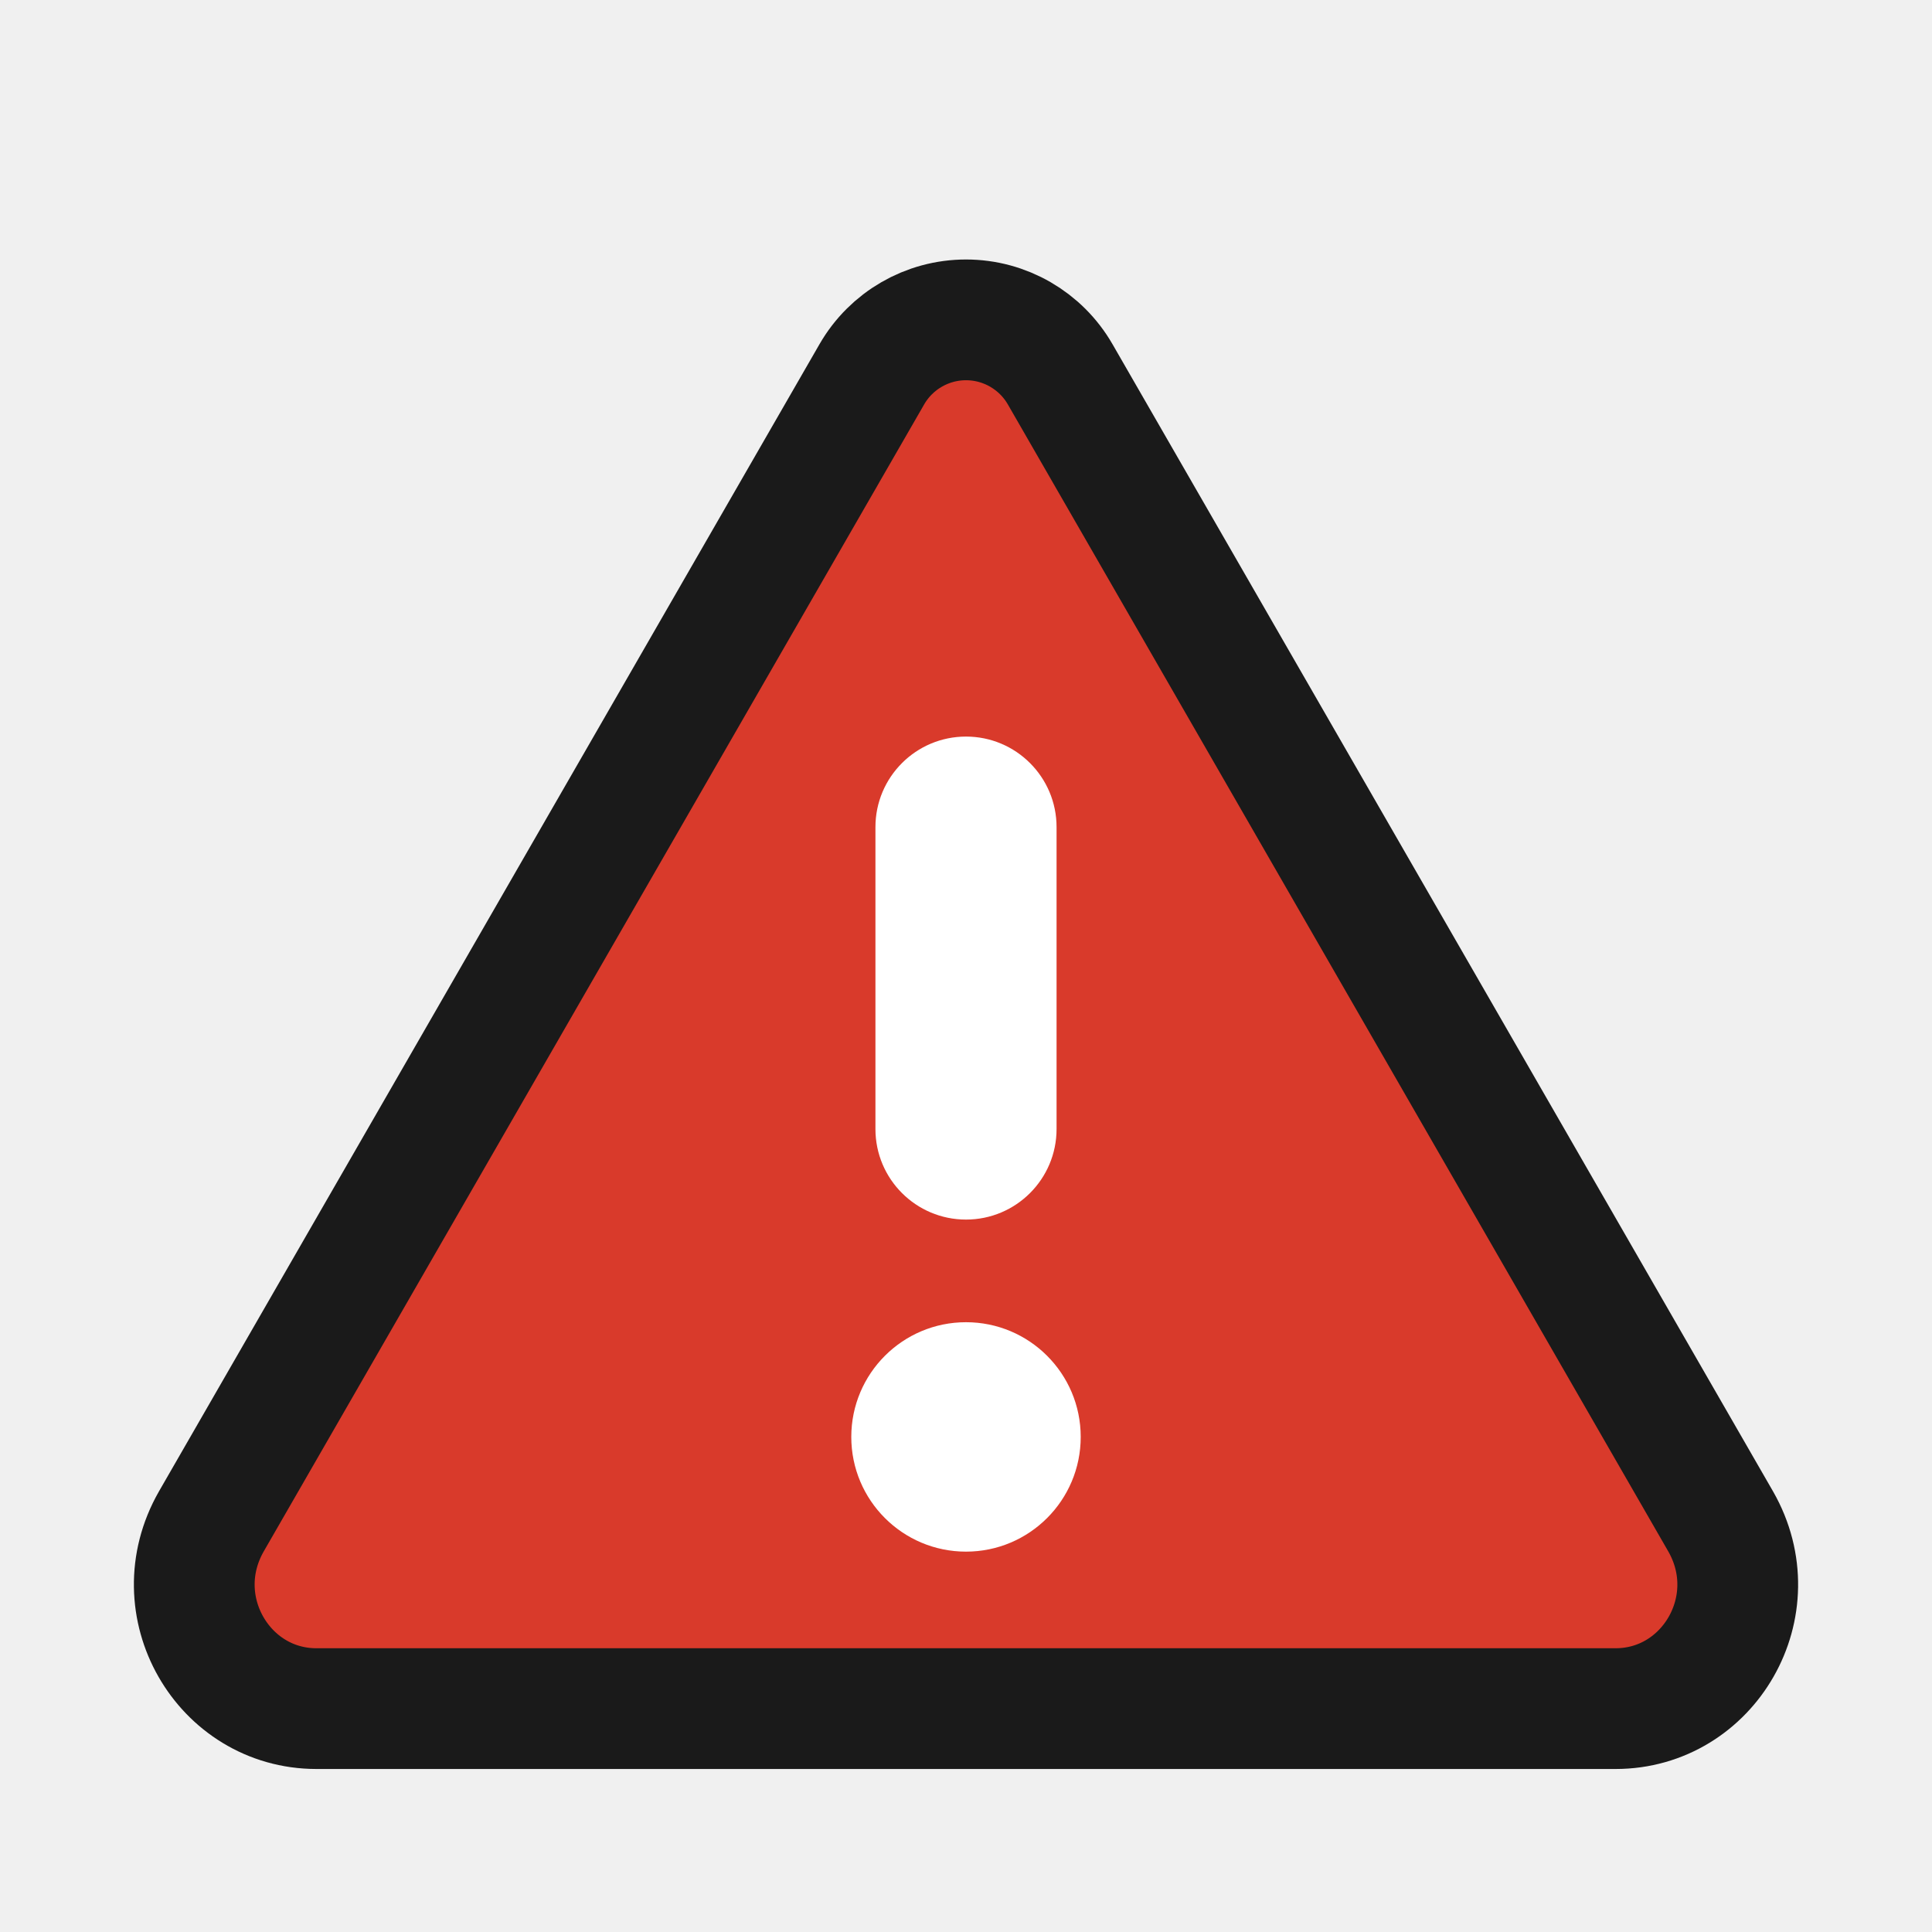
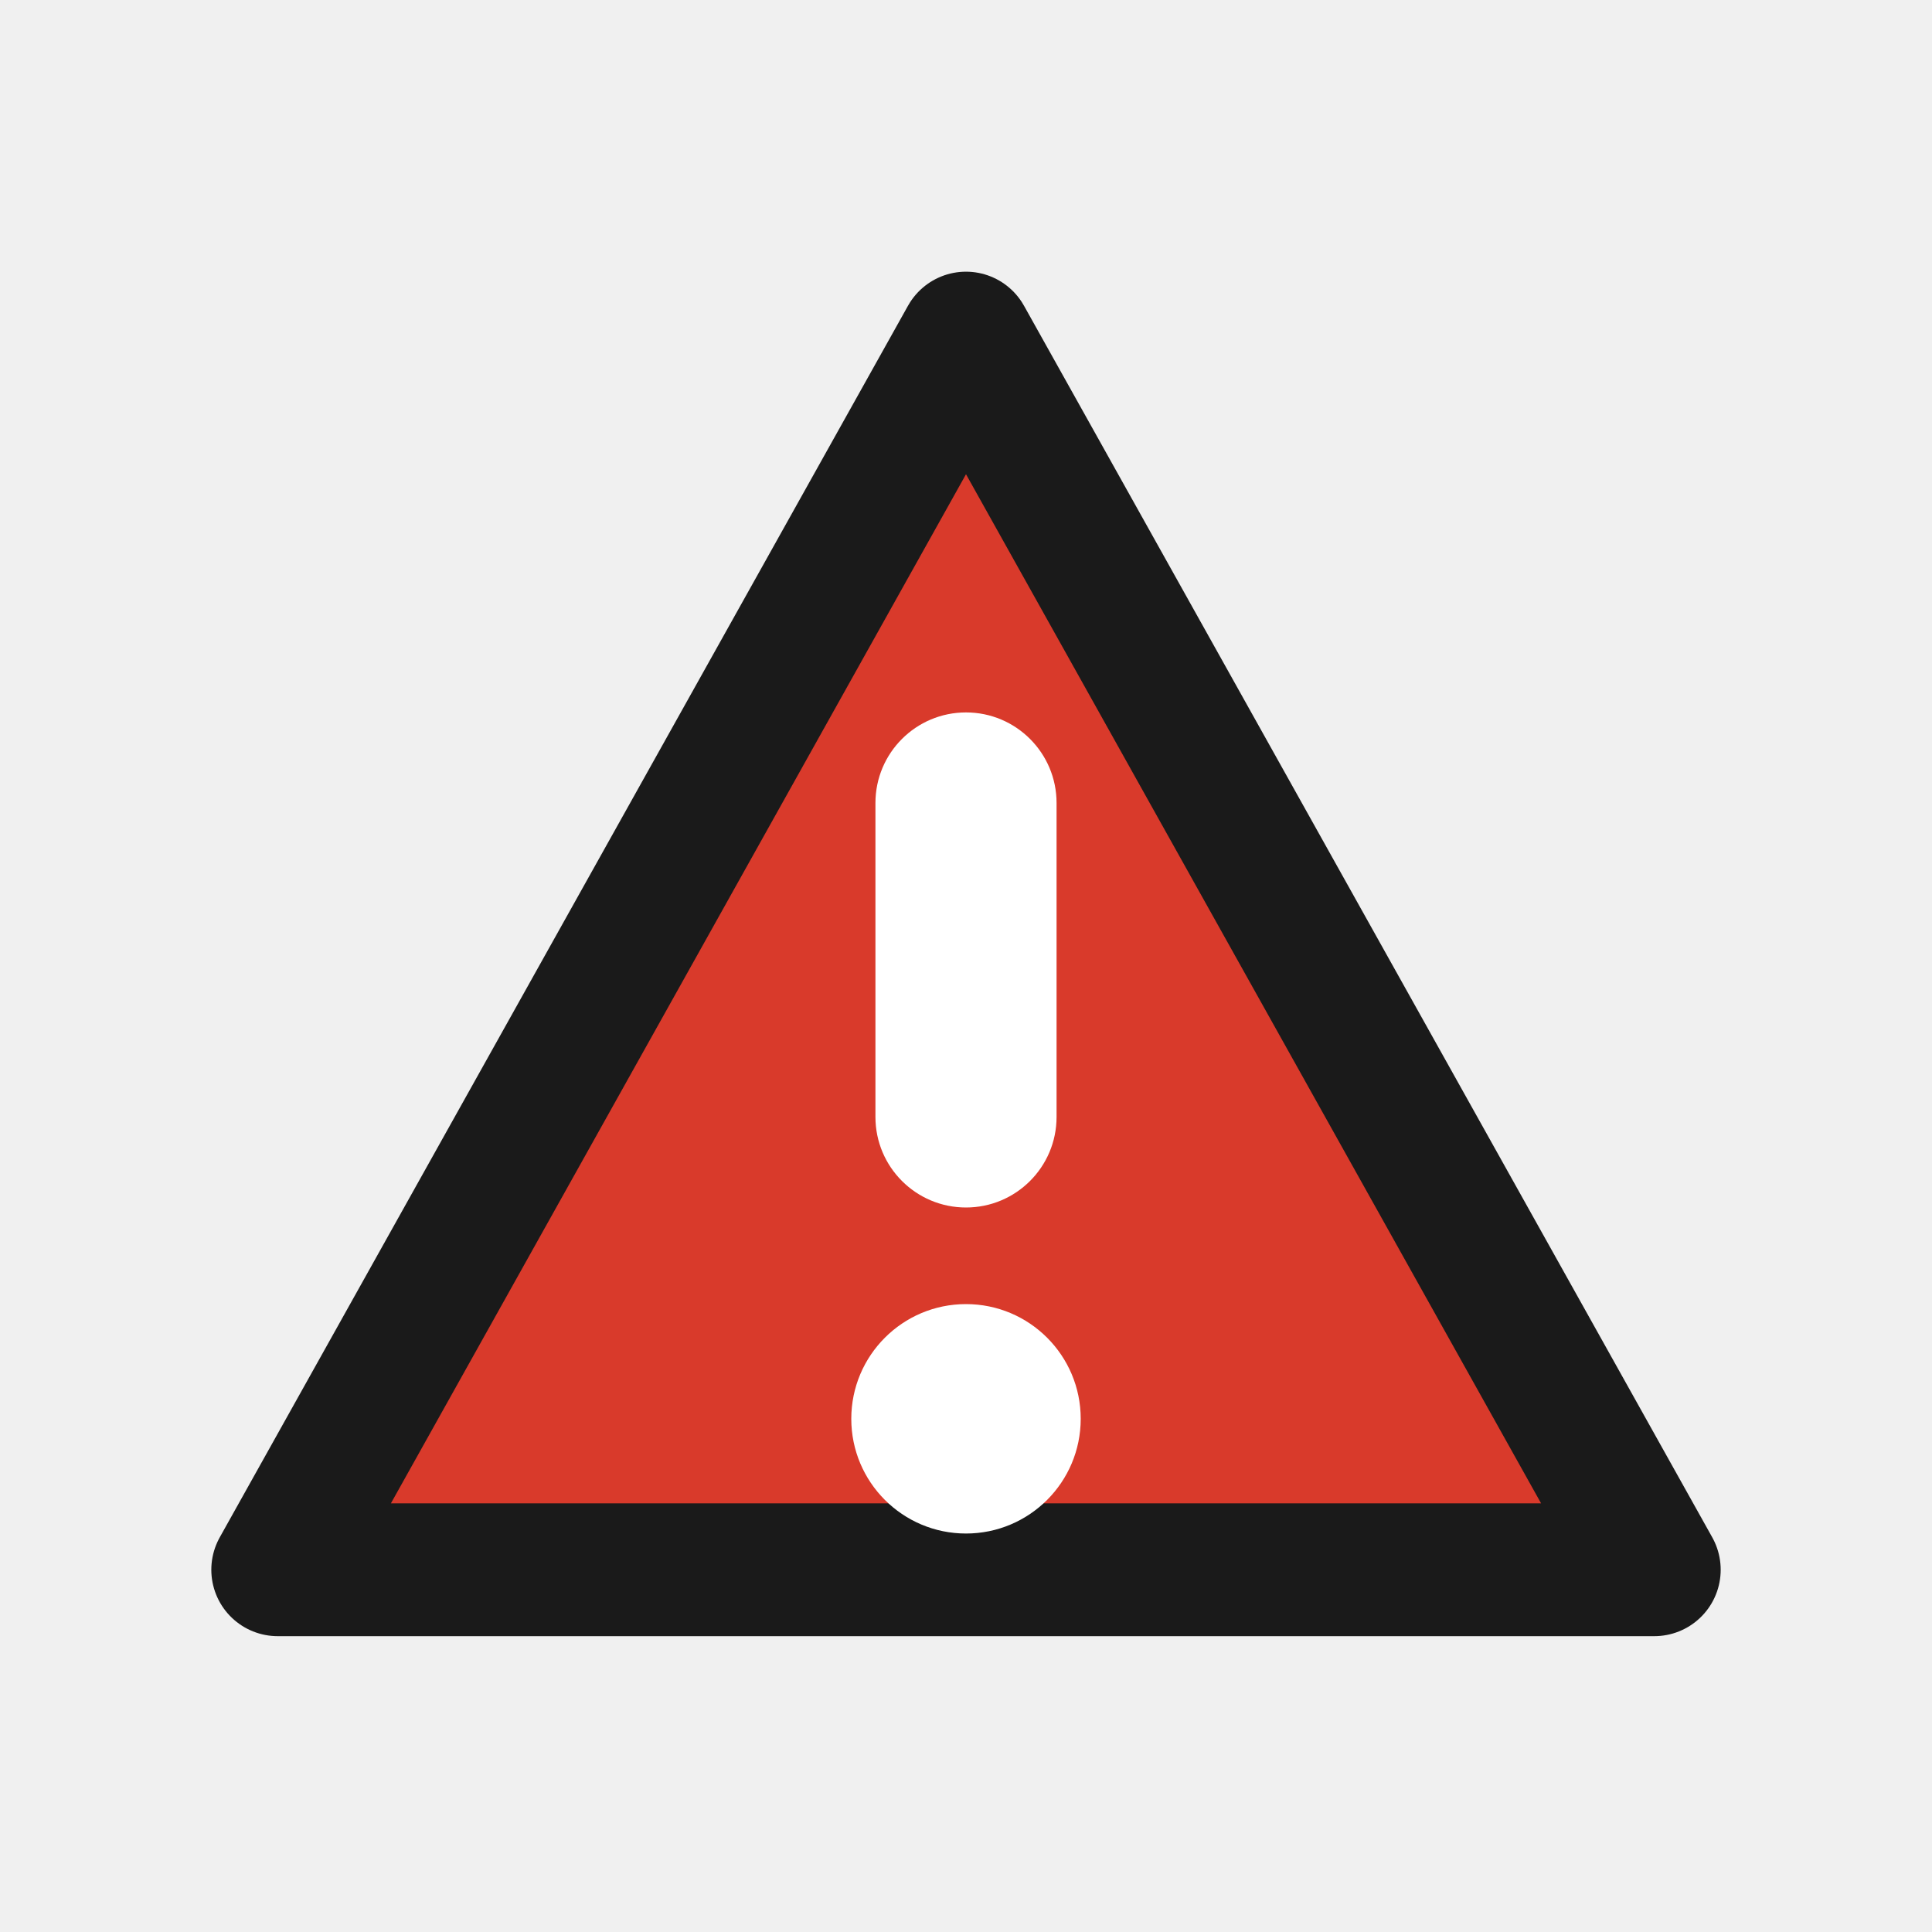
<svg xmlns="http://www.w3.org/2000/svg" width="16" height="16" viewBox="0 0 16 16">
-   <path fill="#d93a2b" stroke="#1a1a1a" stroke-width="1" stroke-linejoin="round" d="M7.22 3.1 1.75 12.6c-.4.7.1 1.55.87 1.55h10.76c.77 0 1.27-.85.87-1.55L8.78 3.1a.9.9 0 0 0-1.56 0z" />
-   <rect x="7.25" y="6.1" width="1.5" height="4" rx=".75" fill="#fff" />
-   <circle cx="8" cy="11.9" r=".95" fill="#fff" />
+   <path fill="#d93a2b" stroke="#1a1a1a" stroke-width="1.1" stroke-linejoin="round" d="M8 2.8 L13.7 13 L2.3 13 Z" />
+   <rect x="7.25" y="5.9" width="1.5" height="4.1" rx=".75" fill="#fff" />
+   <circle cx="8" cy="11.75" r=".95" fill="#fff" />
</svg>
